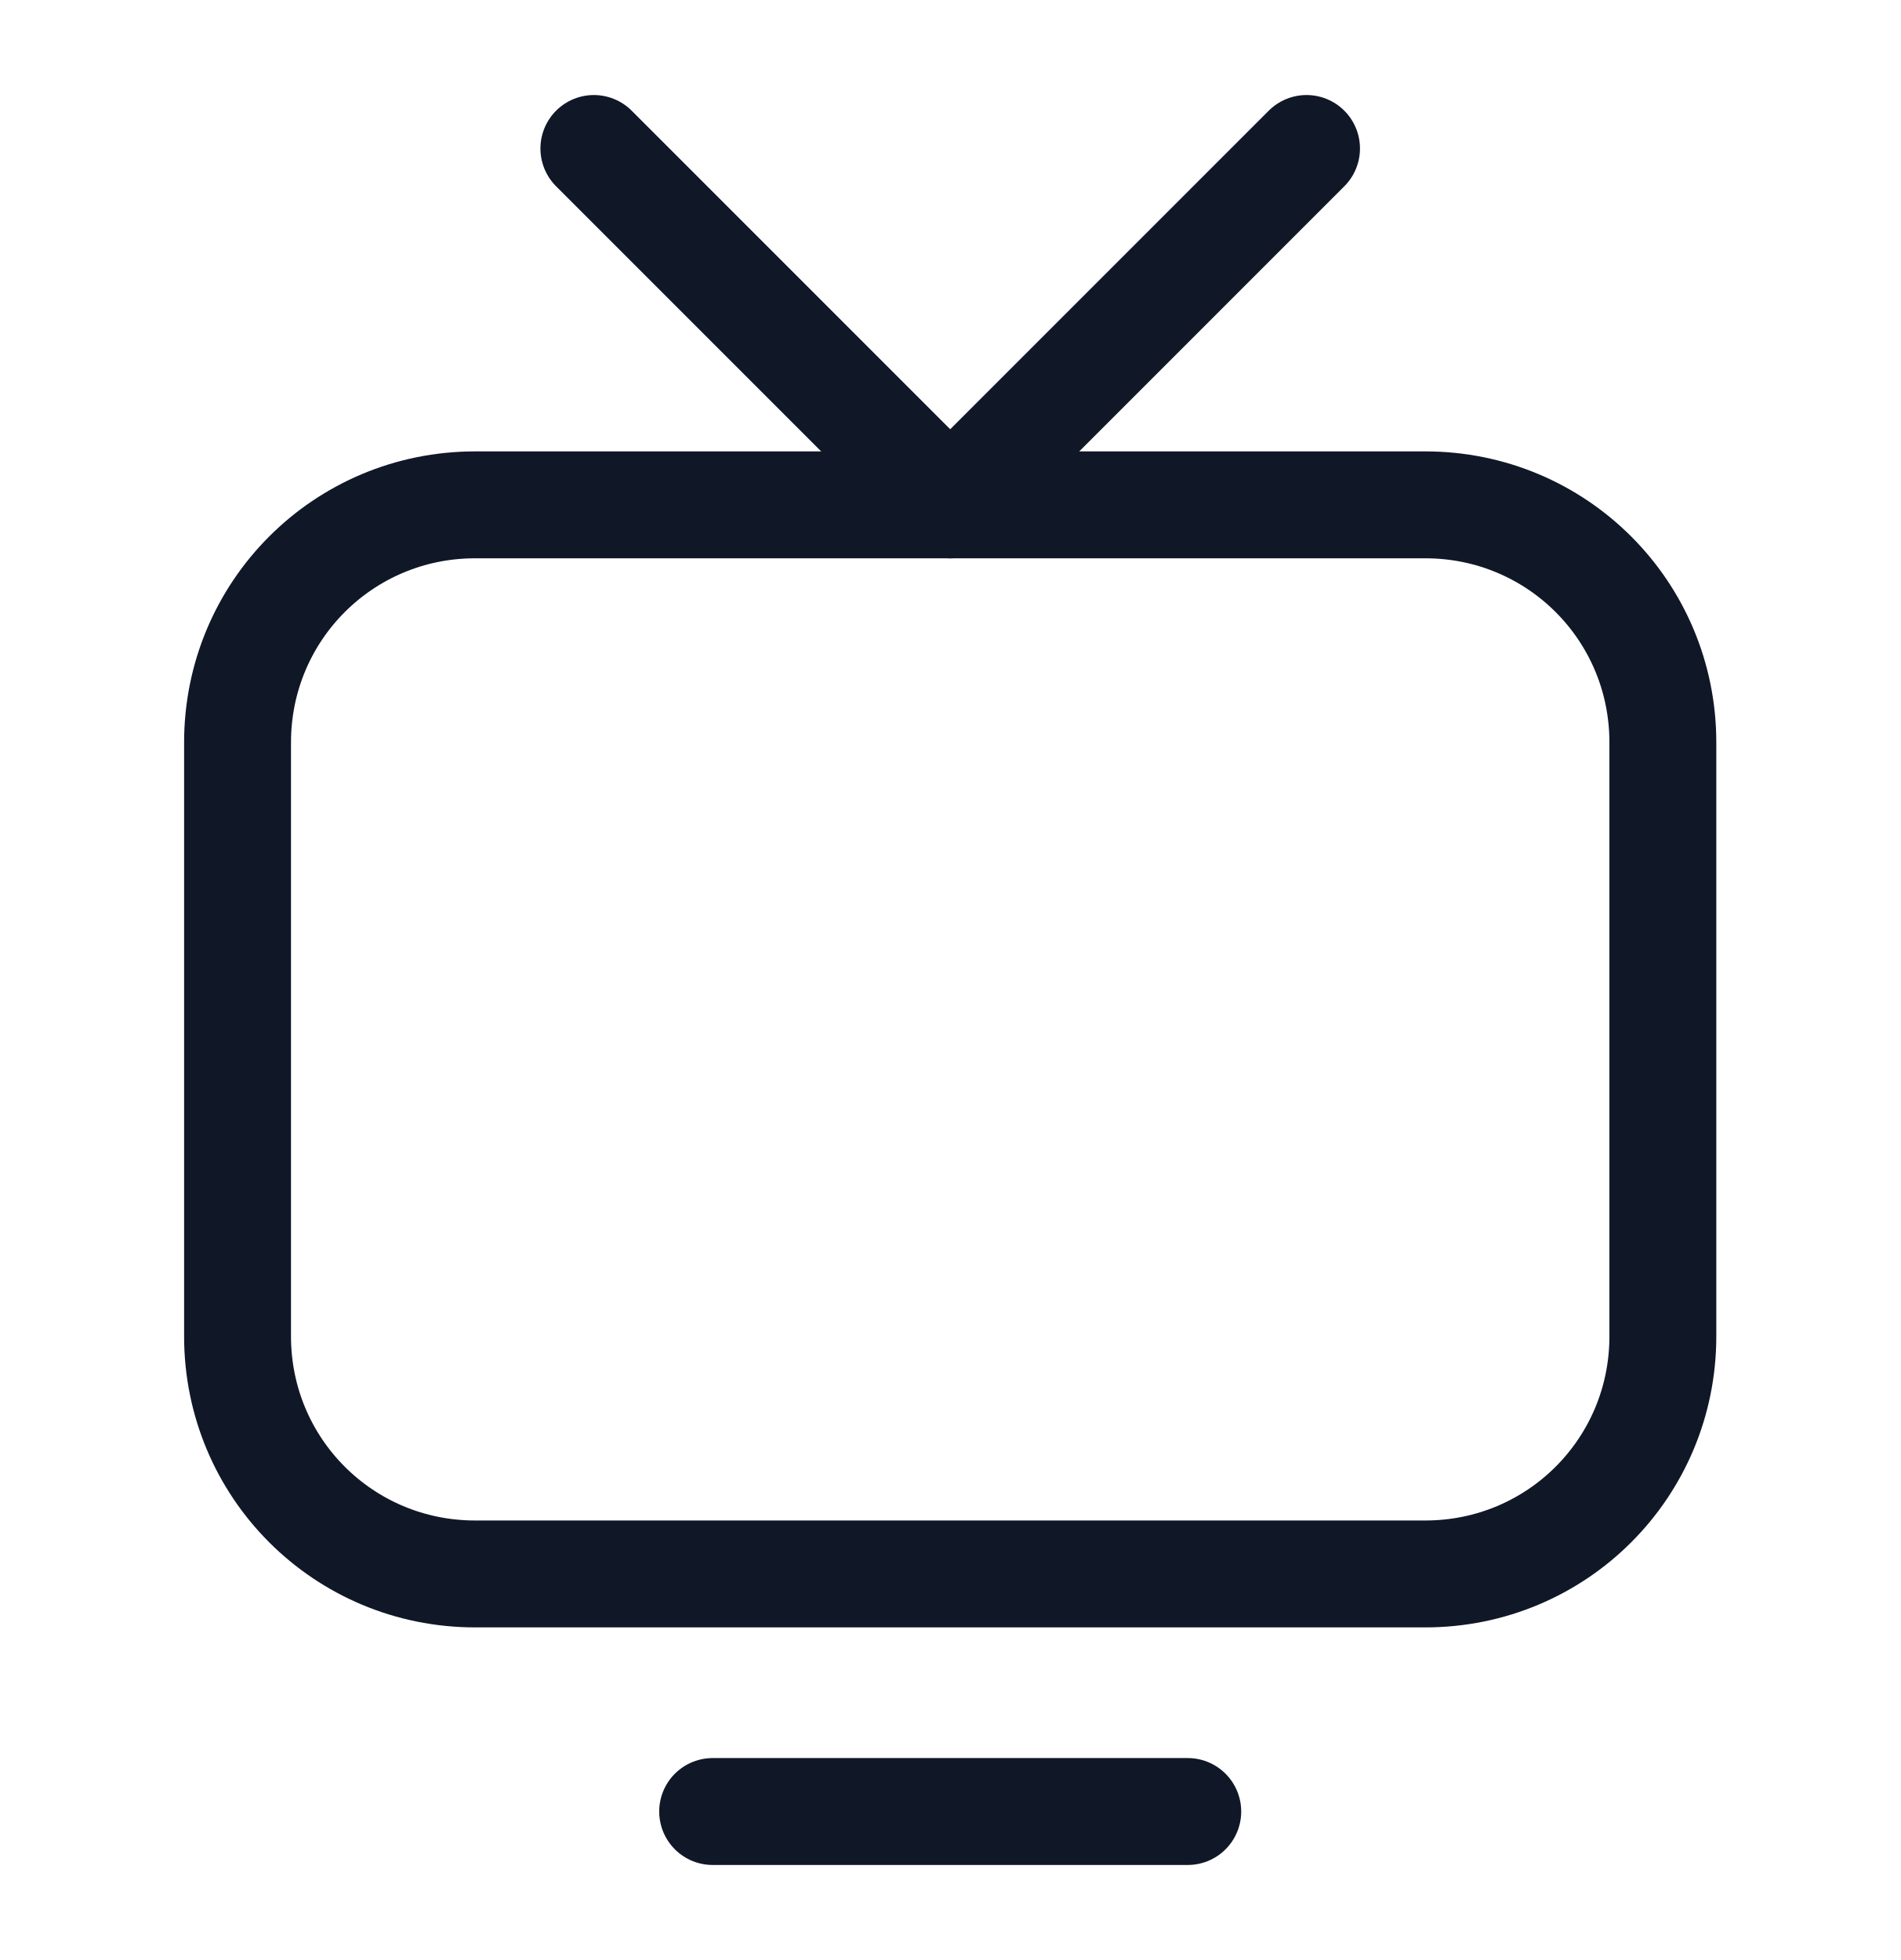
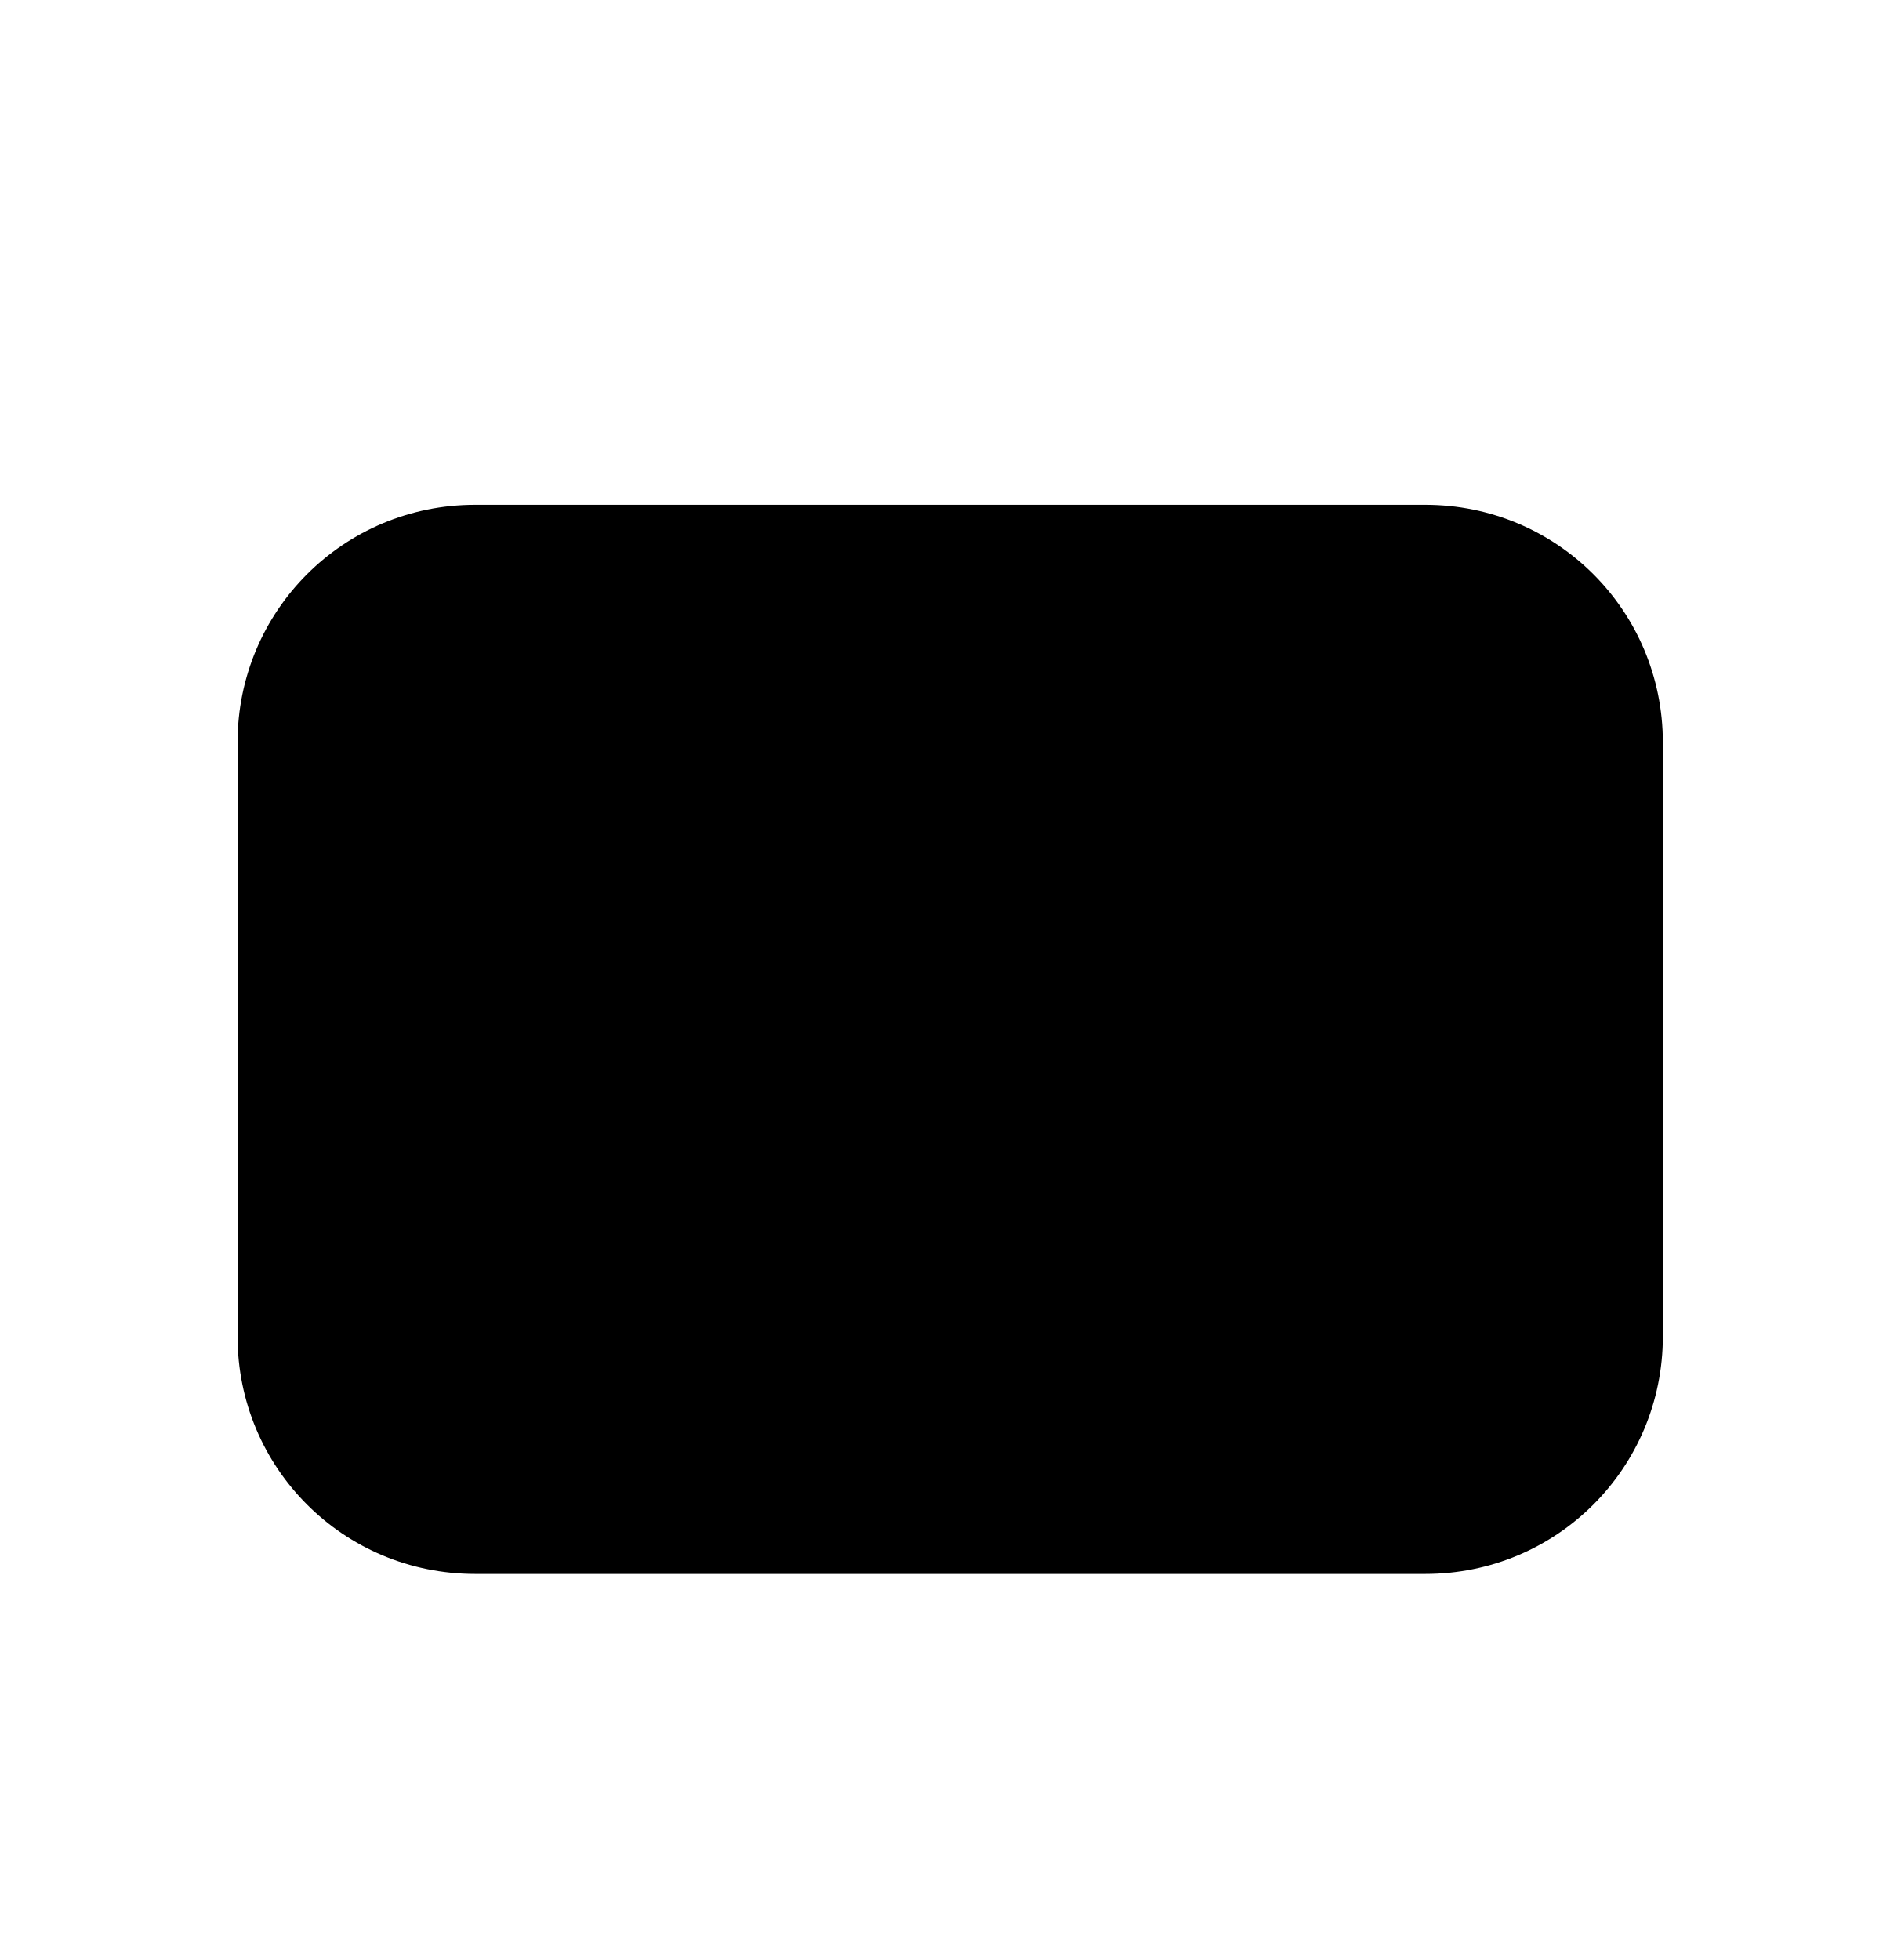
- <svg xmlns="http://www.w3.org/2000/svg" width="32" height="33" viewBox="0 0 32 33" fill="none">
-   <path d="M24 26.5H8C5.784 26.5 4 24.716 4 22.5V12.5C4 10.284 5.784 8.5 8 8.5H24C26.216 8.5 28 10.284 28 12.5V22.5C28 24.716 26.216 26.5 24 26.5Z" stroke="#101828" stroke-width="1.8" stroke-linecap="round" stroke-linejoin="round" />
-   <path d="M12 30.5H20" stroke="#101828" stroke-width="1.8" stroke-linecap="round" stroke-linejoin="round" />
-   <path d="M16 8.5L22 2.5" stroke="#101828" stroke-width="1.8" stroke-linecap="round" stroke-linejoin="round" />
-   <path d="M16 8.5L10 2.5" stroke="#101828" stroke-width="1.8" stroke-linecap="round" stroke-linejoin="round" />
+ <svg xmlns="http://www.w3.org/2000/svg" width="32" height="33" viewBox="0 0 32 33">
+   <path d="M24 26.5H8C5.784 26.5 4 24.716 4 22.5V12.5C4 10.284 5.784 8.5 8 8.5H24C26.216 8.5 28 10.284 28 12.5V22.5C28 24.716 26.216 26.5 24 26.5Z" stroke-width="1.8" stroke-linecap="round" stroke-linejoin="round" />
+   <path d="M12 30.5H20" stroke-width="1.8" stroke-linecap="round" stroke-linejoin="round" />
+   <path d="M16 8.5L22 2.5" stroke-width="1.8" stroke-linecap="round" stroke-linejoin="round" />
+   <path d="M16 8.5L10 2.5" stroke-width="1.8" stroke-linecap="round" stroke-linejoin="round" />
</svg>
